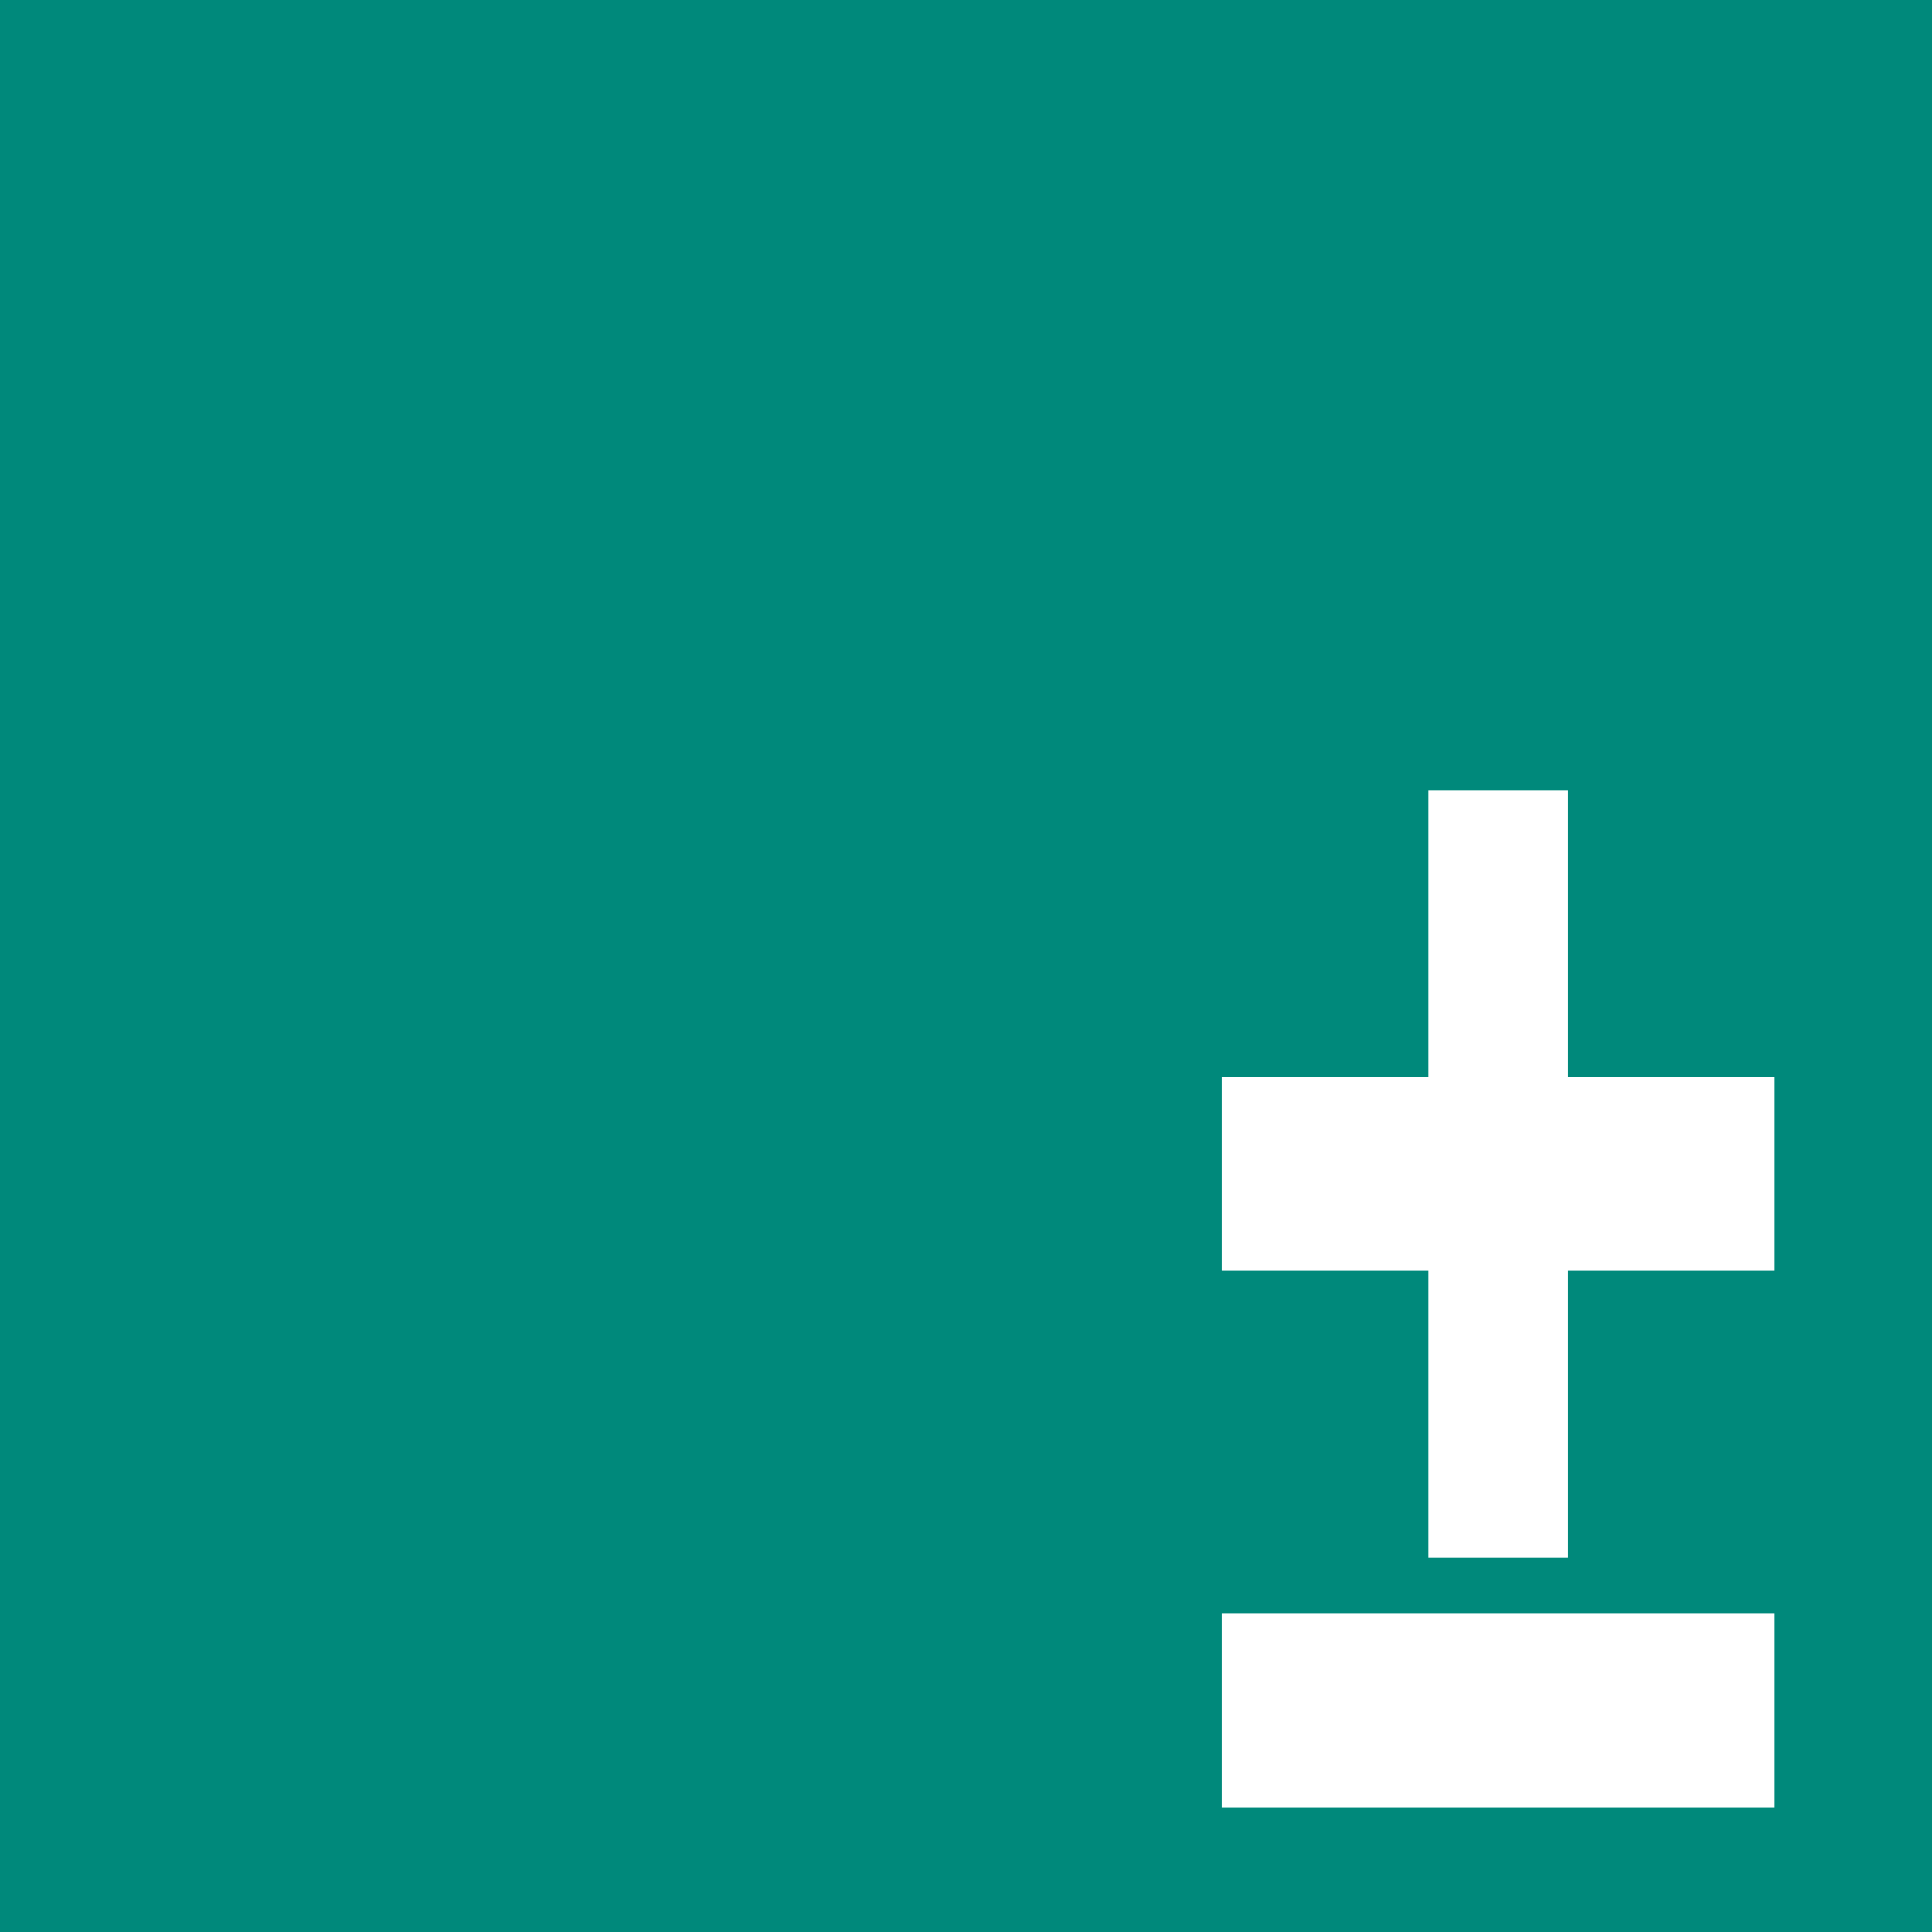
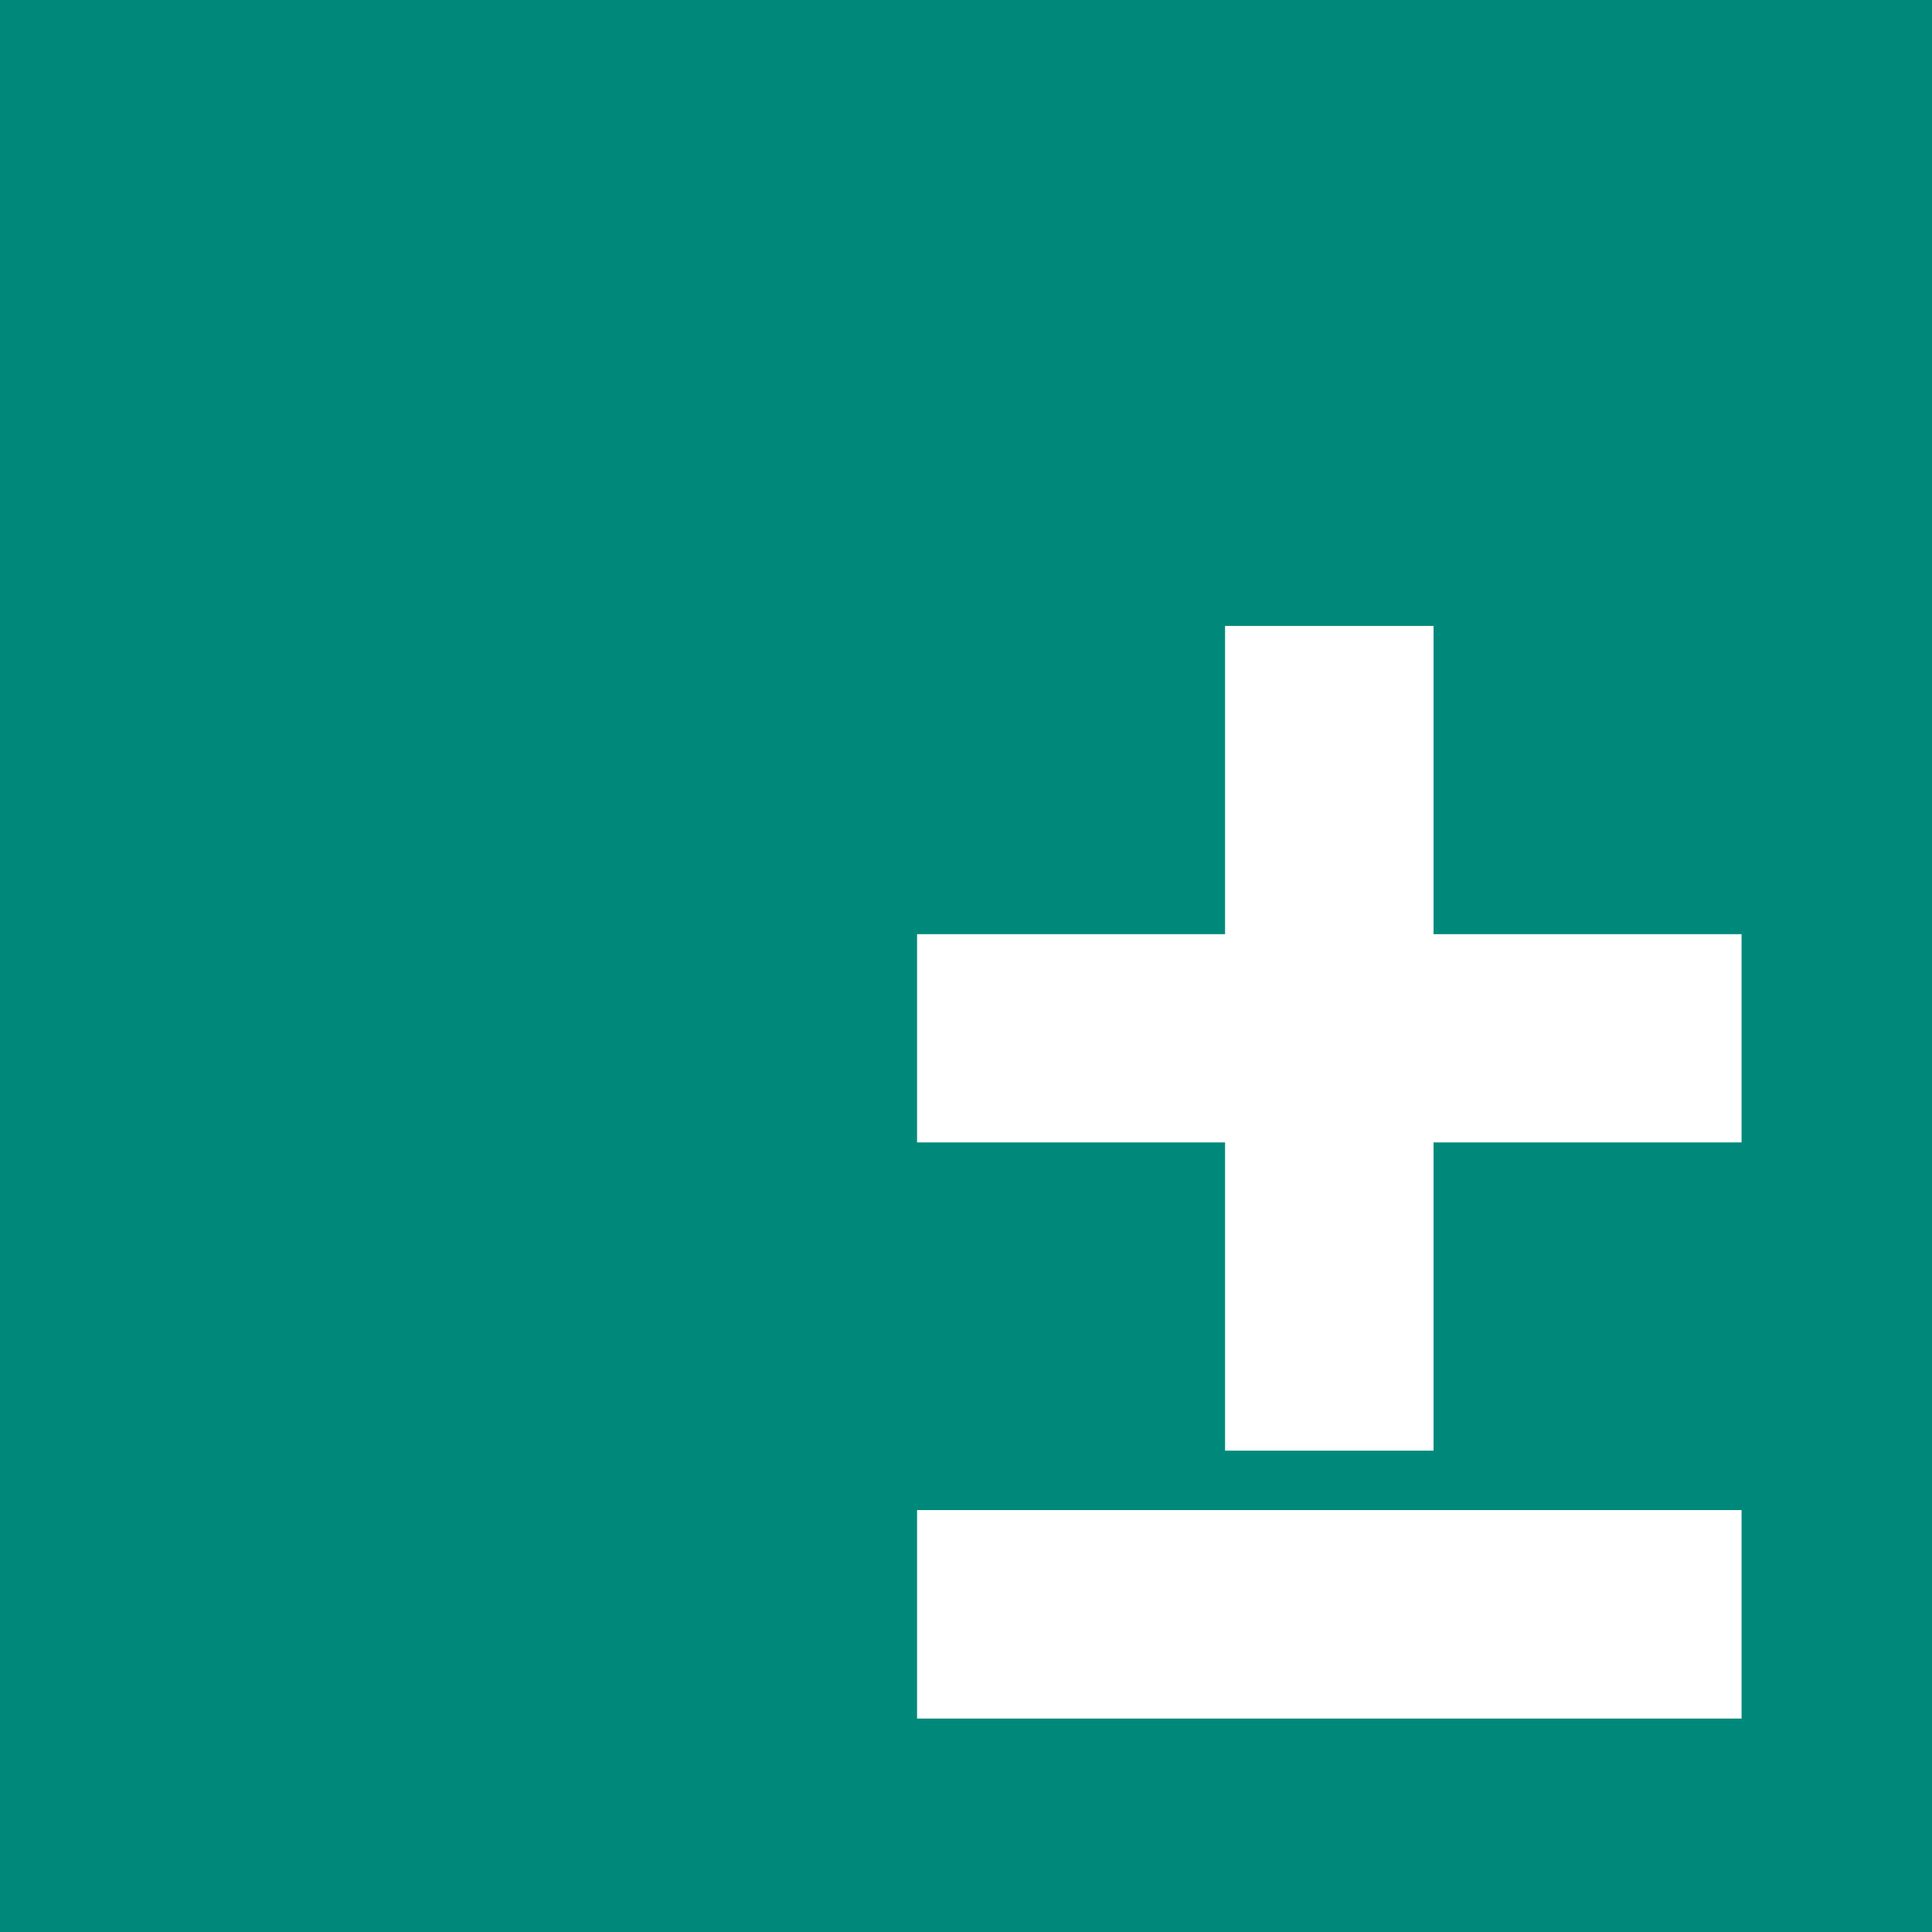
<svg xmlns="http://www.w3.org/2000/svg" viewBox="0 0 128 128">
  <rect width="128" height="128" fill="#00897b" />
-   <g transform="translate(122,118) scale(0.72,1)">
-     <text x="0" y="0" text-anchor="end" font-family="'Helvetica Neue', Helvetica, Arial, sans-serif" font-weight="700" font-size="108" fill="#fff">±</text>
+   <g transform="translate(122,112) scale(1.0,1)">
+     <text x="0" y="0" text-anchor="end" font-family="'Helvetica Neue', Helvetica, Arial, sans-serif" font-weight="700" font-size="116" fill="#fff">±</text>
  </g>
</svg>
